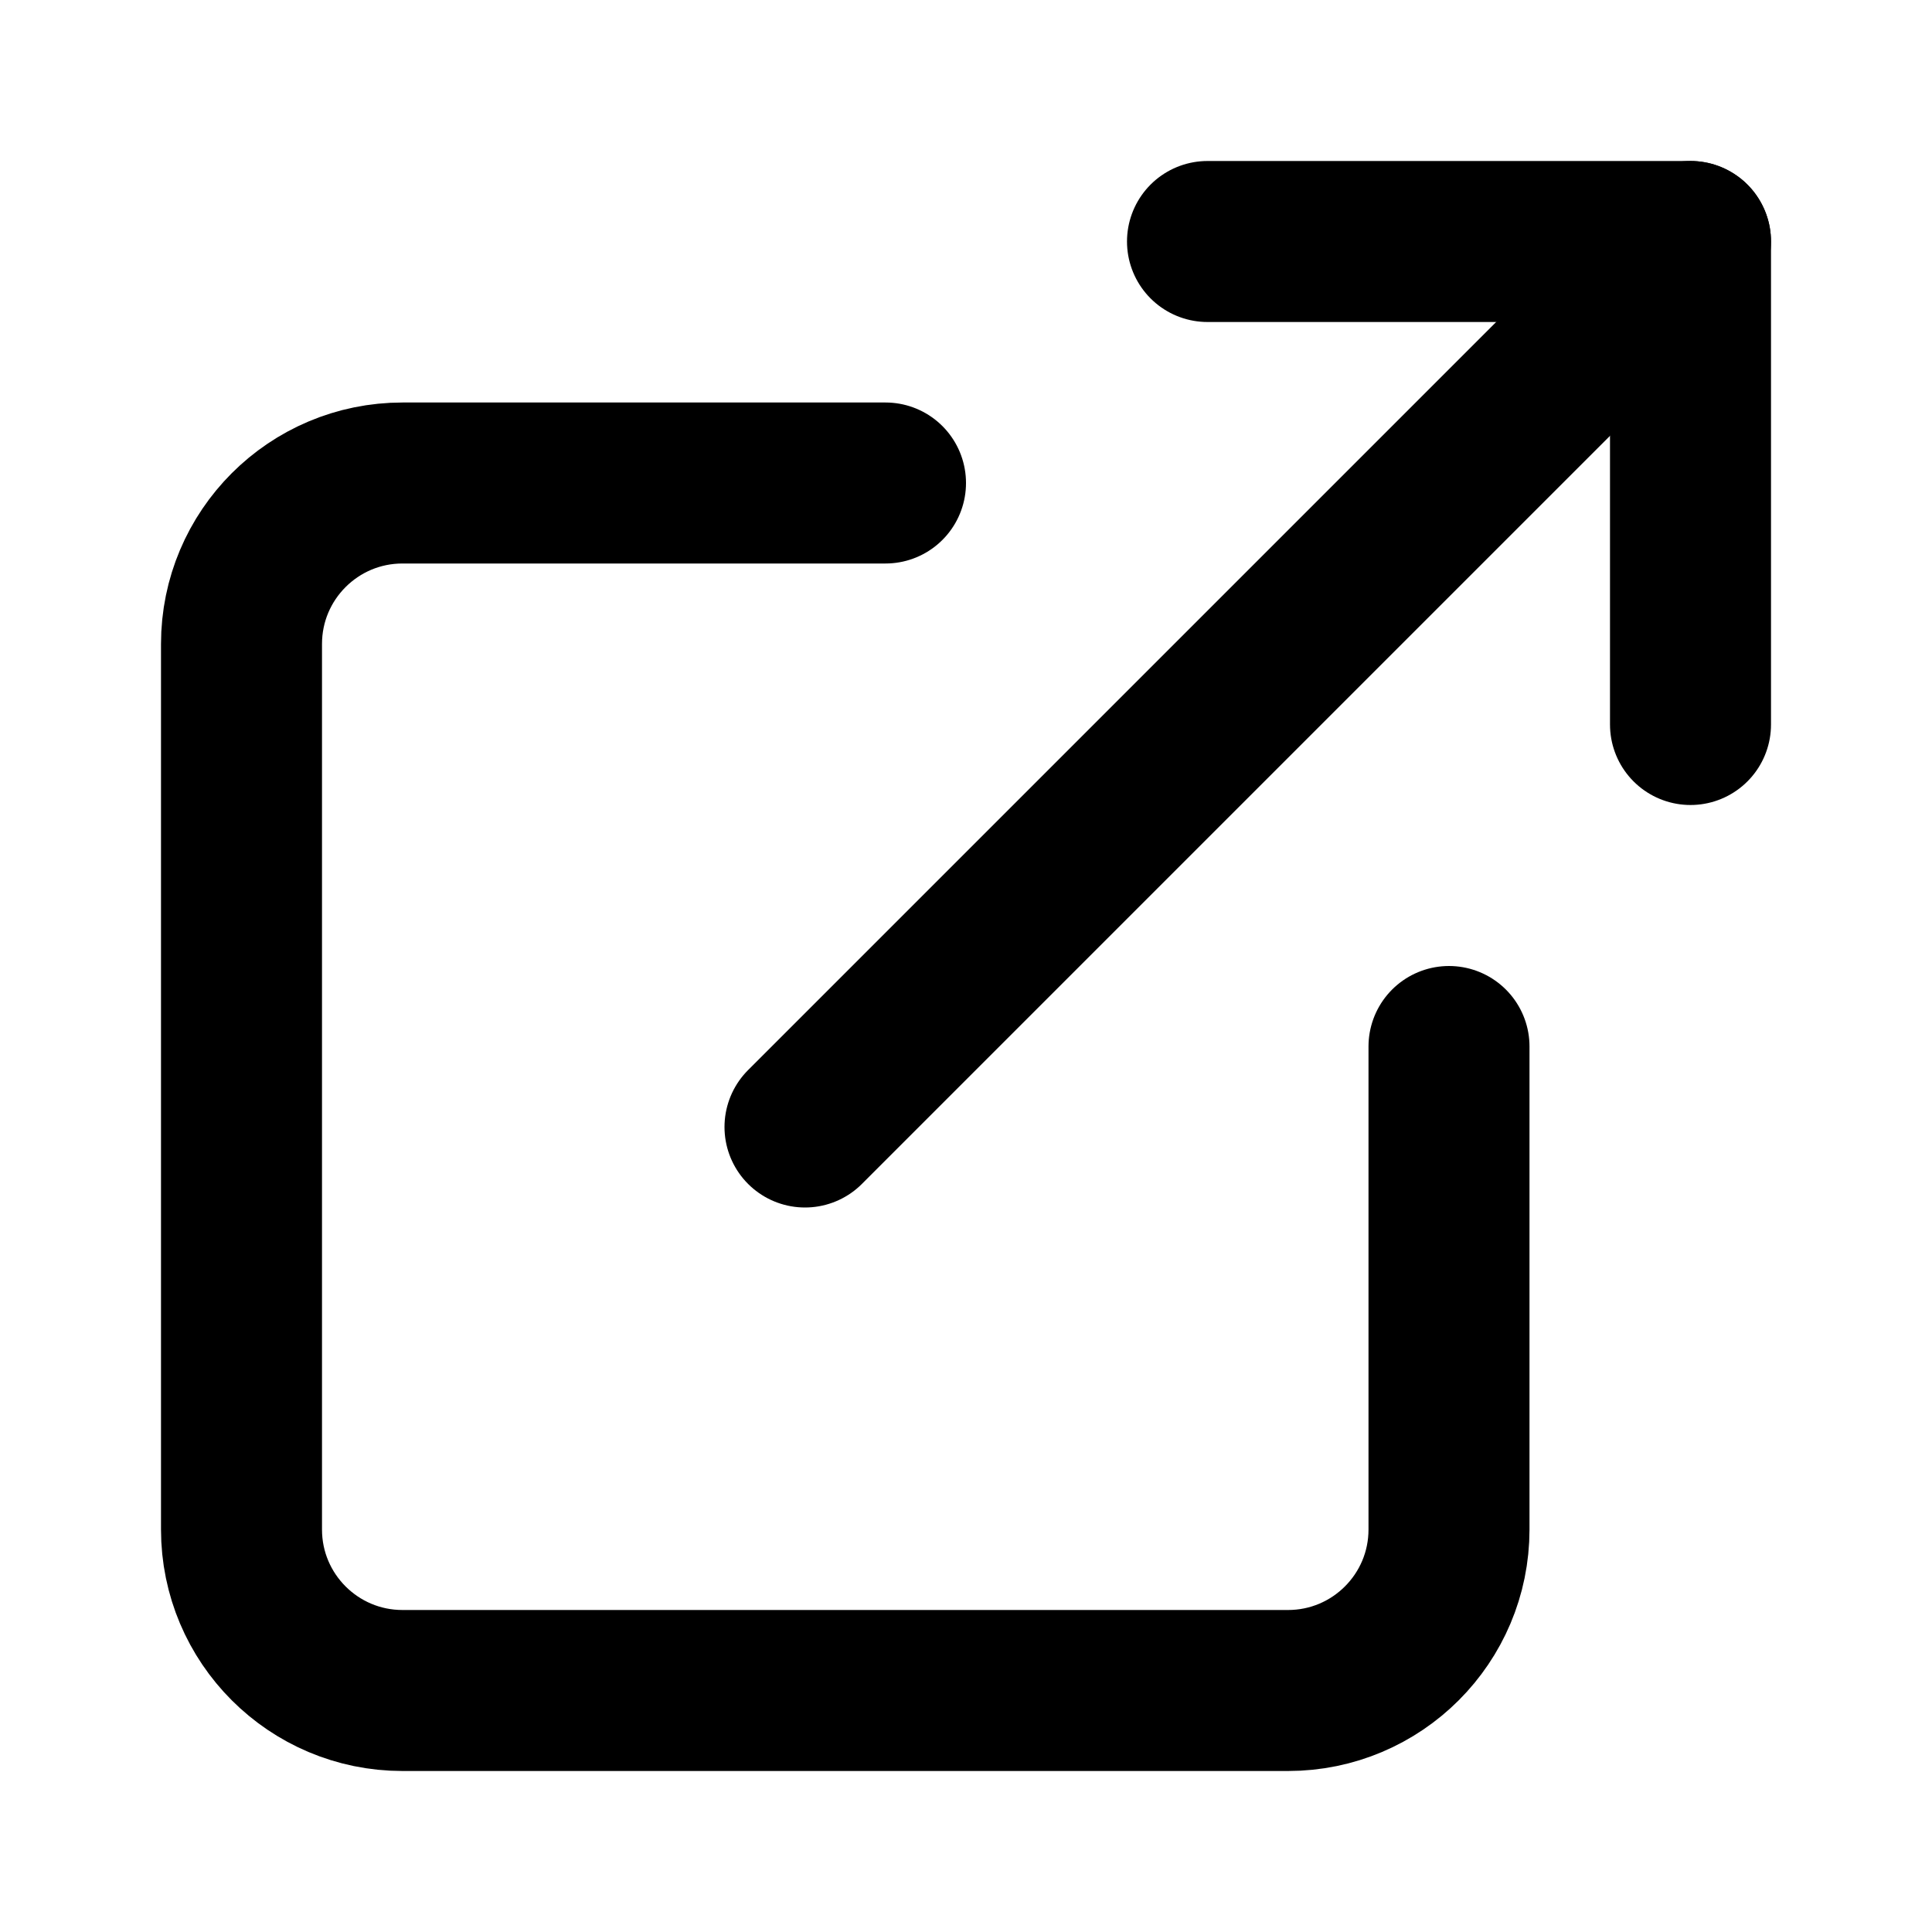
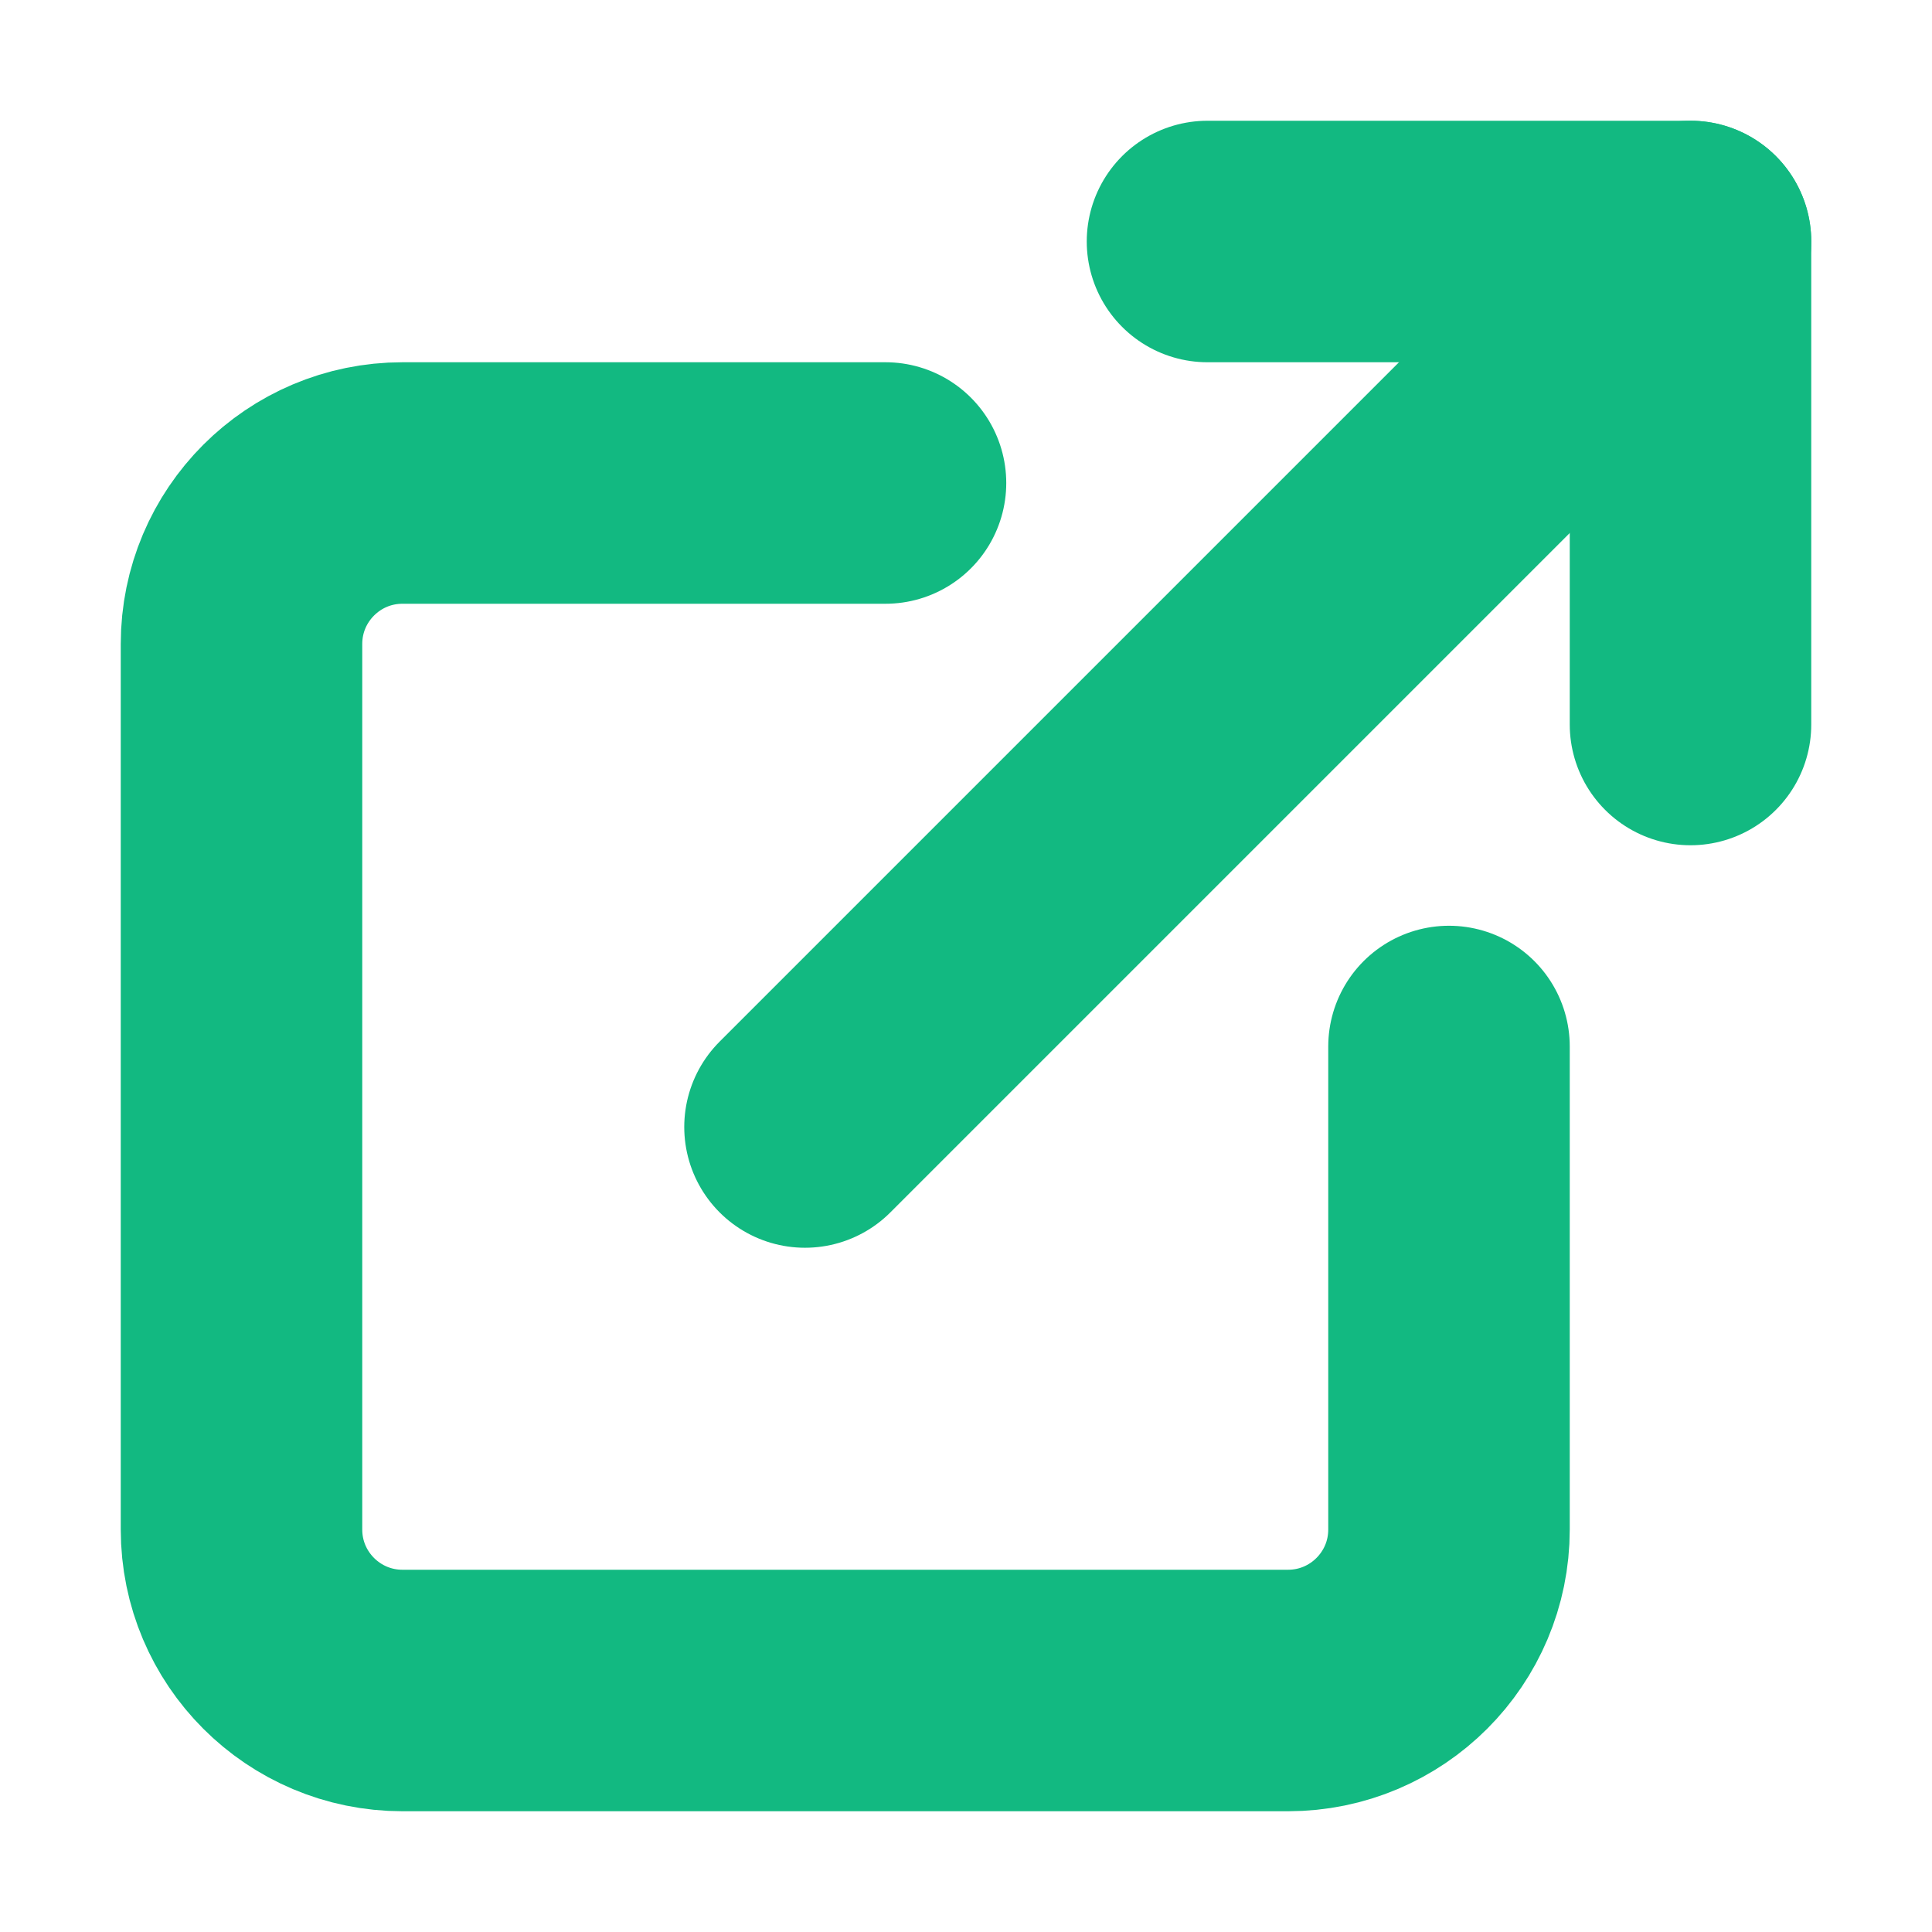
- <svg xmlns="http://www.w3.org/2000/svg" width="24" height="24" viewBox="0 0 24 24" fill="none" stroke="currentColor" stroke-width="2" stroke-linecap="round" stroke-linejoin="round" class="feather feather-external-link">
+ <svg xmlns="http://www.w3.org/2000/svg" width="24" height="24" viewBox="0 0 24 24" fill="none" stroke="#12b981" stroke-width="3" stroke-linecap="round" stroke-linejoin="round" class="feather feather-external-link">
  <path d="M18 13v6a2 2 0 0 1-2 2H5a2 2 0 0 1-2-2V8a2 2 0 0 1 2-2h6" />
  <polyline points="15 3 21 3 21 9" />
  <line x1="10" y1="14" x2="21" y2="3" />
</svg>
